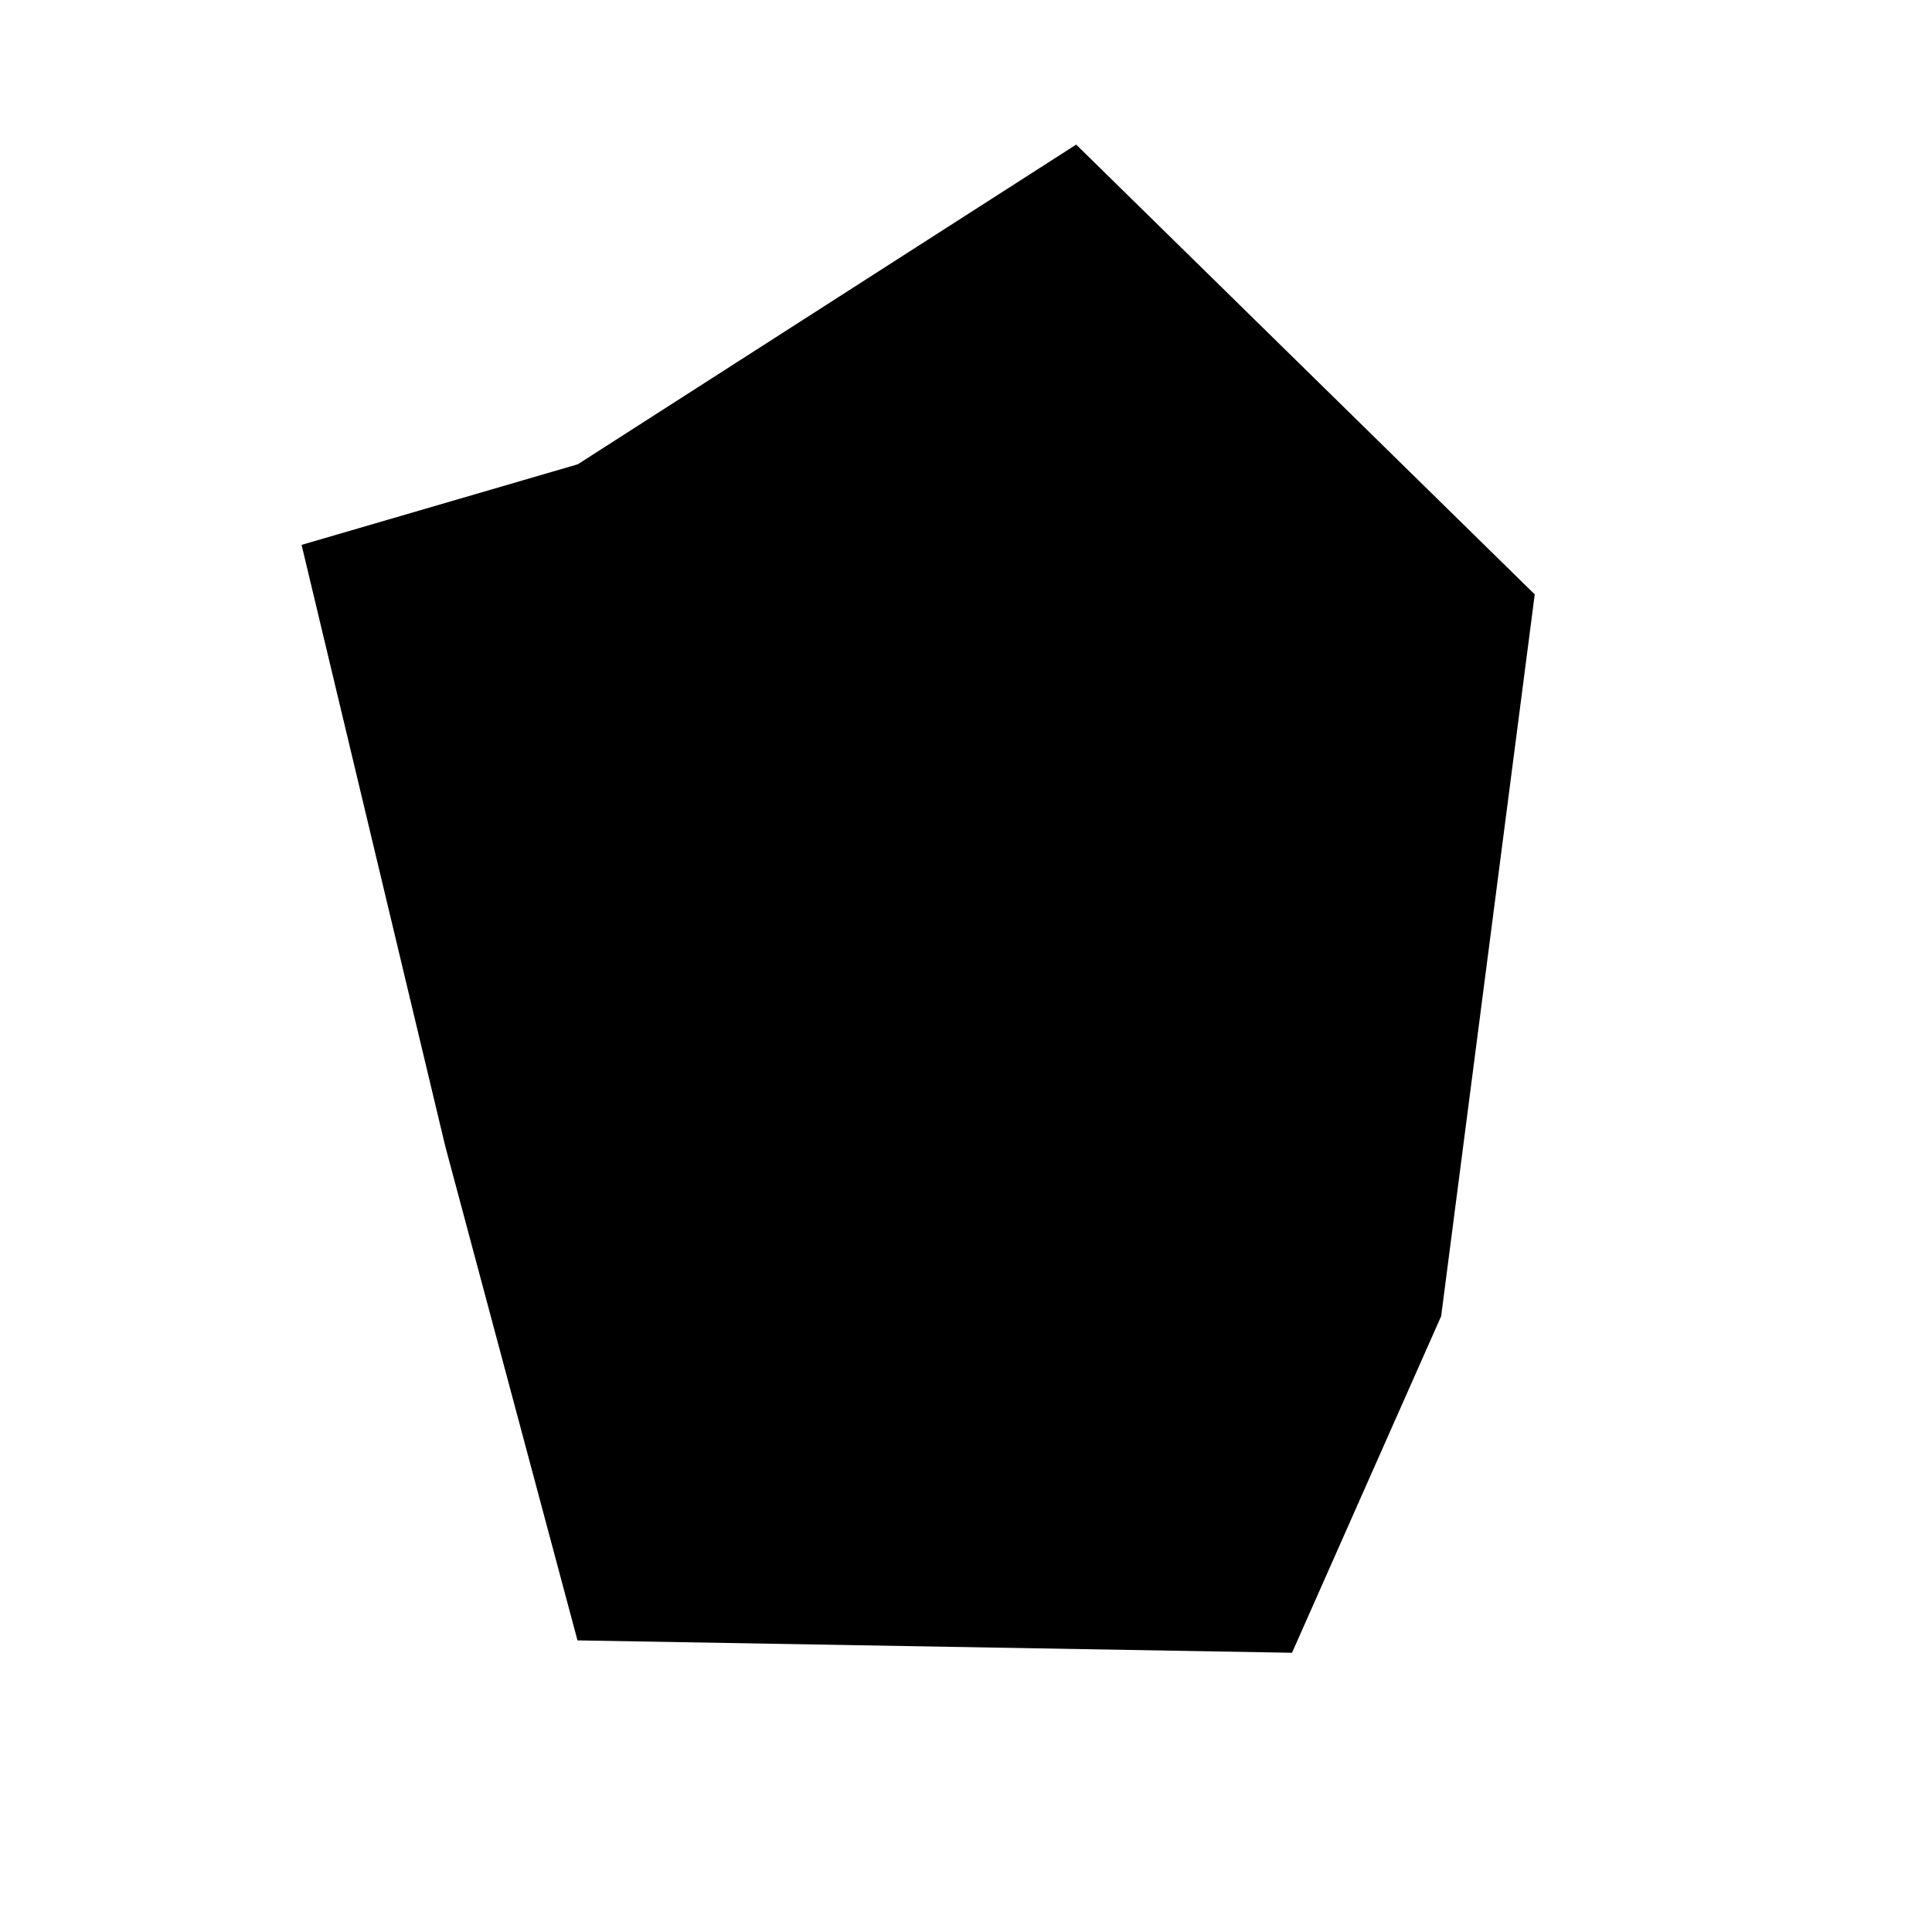
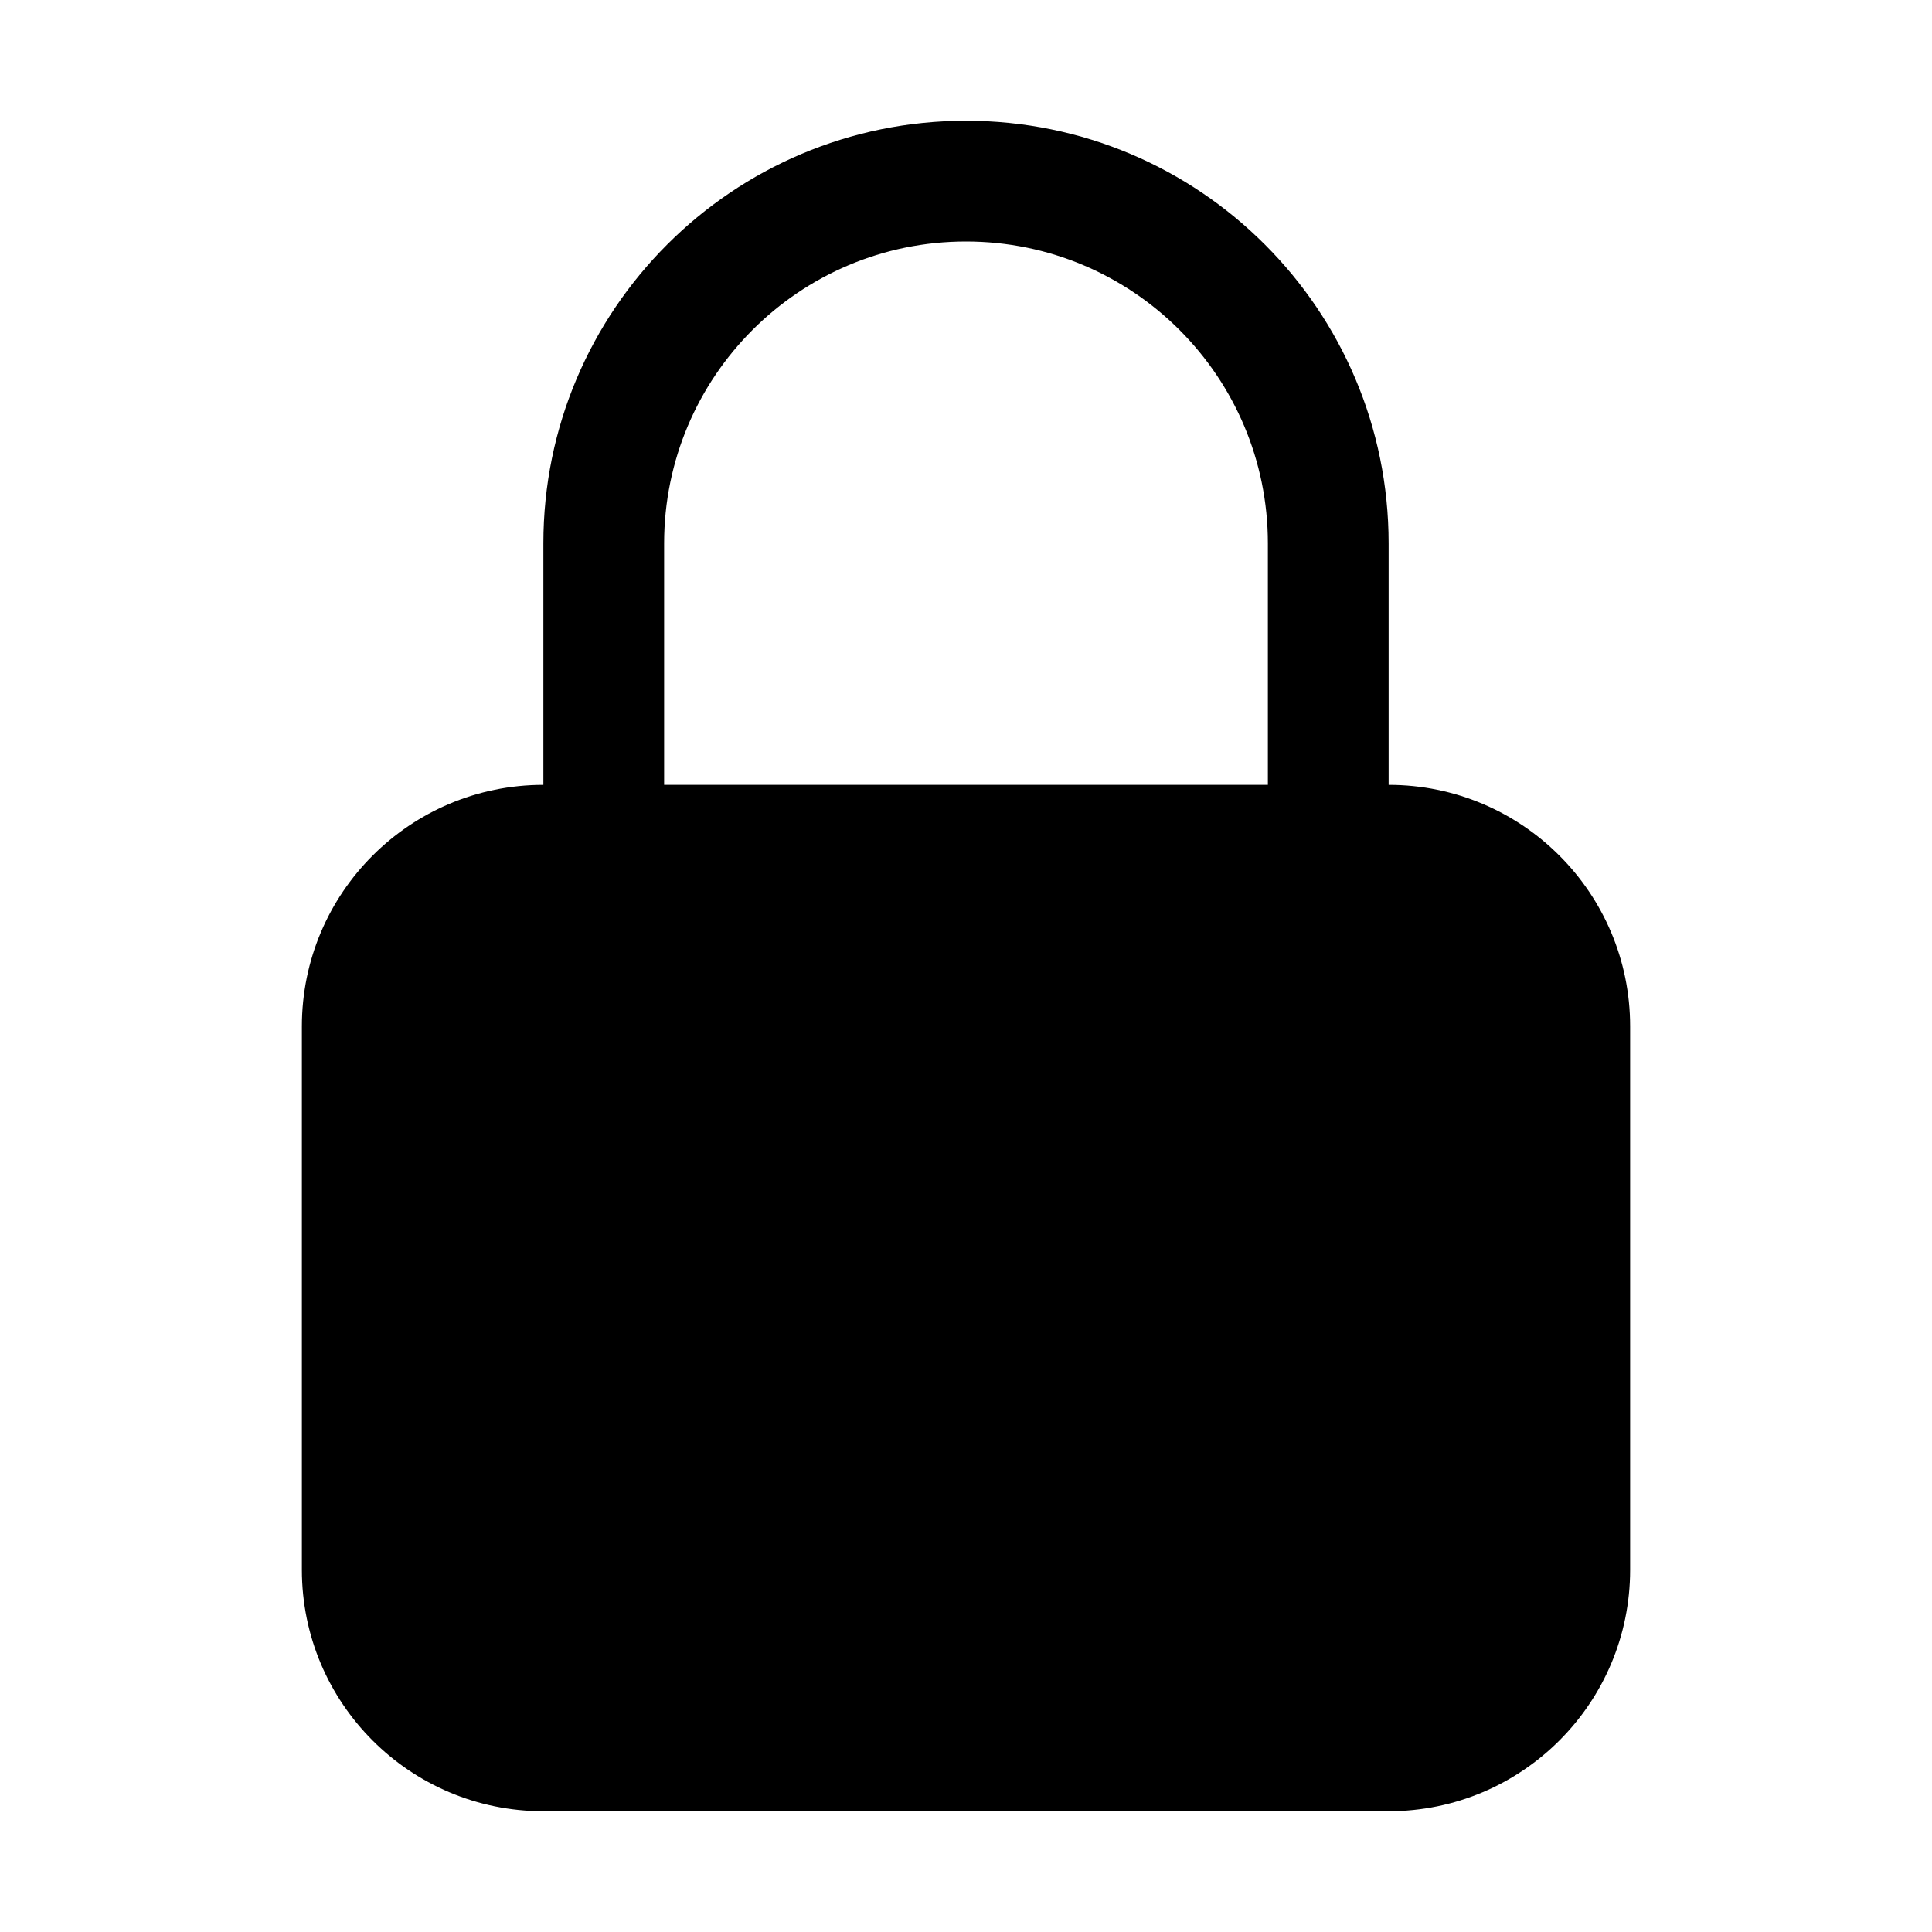
- <svg xmlns="http://www.w3.org/2000/svg" viewBox="0 0 64 64" role="img" aria-hidden="true">
-   <path d="M47.74 43.60 L42.80 54.75 L19.13 54.34 L14.75 37.97 L9.99 18.05 L19.14 15.38 L35.65 4.79 L50.84 19.69 Z" fill="#000" />
-   <circle cx="30.19" cy="32.49" r="10.56" fill="#000" />
+ <svg xmlns="http://www.w3.org/2000/svg" viewBox="0 0 24 24" fill="currentColor" aria-hidden="true" data-slot="icon" width="64" height="64">
+   <path fill-rule="evenodd" d="M12 1.5a5.25 5.25 0 0 0-5.25 5.25v3a3 3 0 0 0-3 3v6.75a3 3 0 0 0 3 3h10.5a3 3 0 0 0 3-3v-6.75a3 3 0 0 0-3-3v-3c0-2.9-2.35-5.25-5.25-5.25Zm3.75 8.25v-3a3.75 3.75 0 1 0-7.5 0v3h7.5Z" clip-rule="evenodd" />
</svg>
